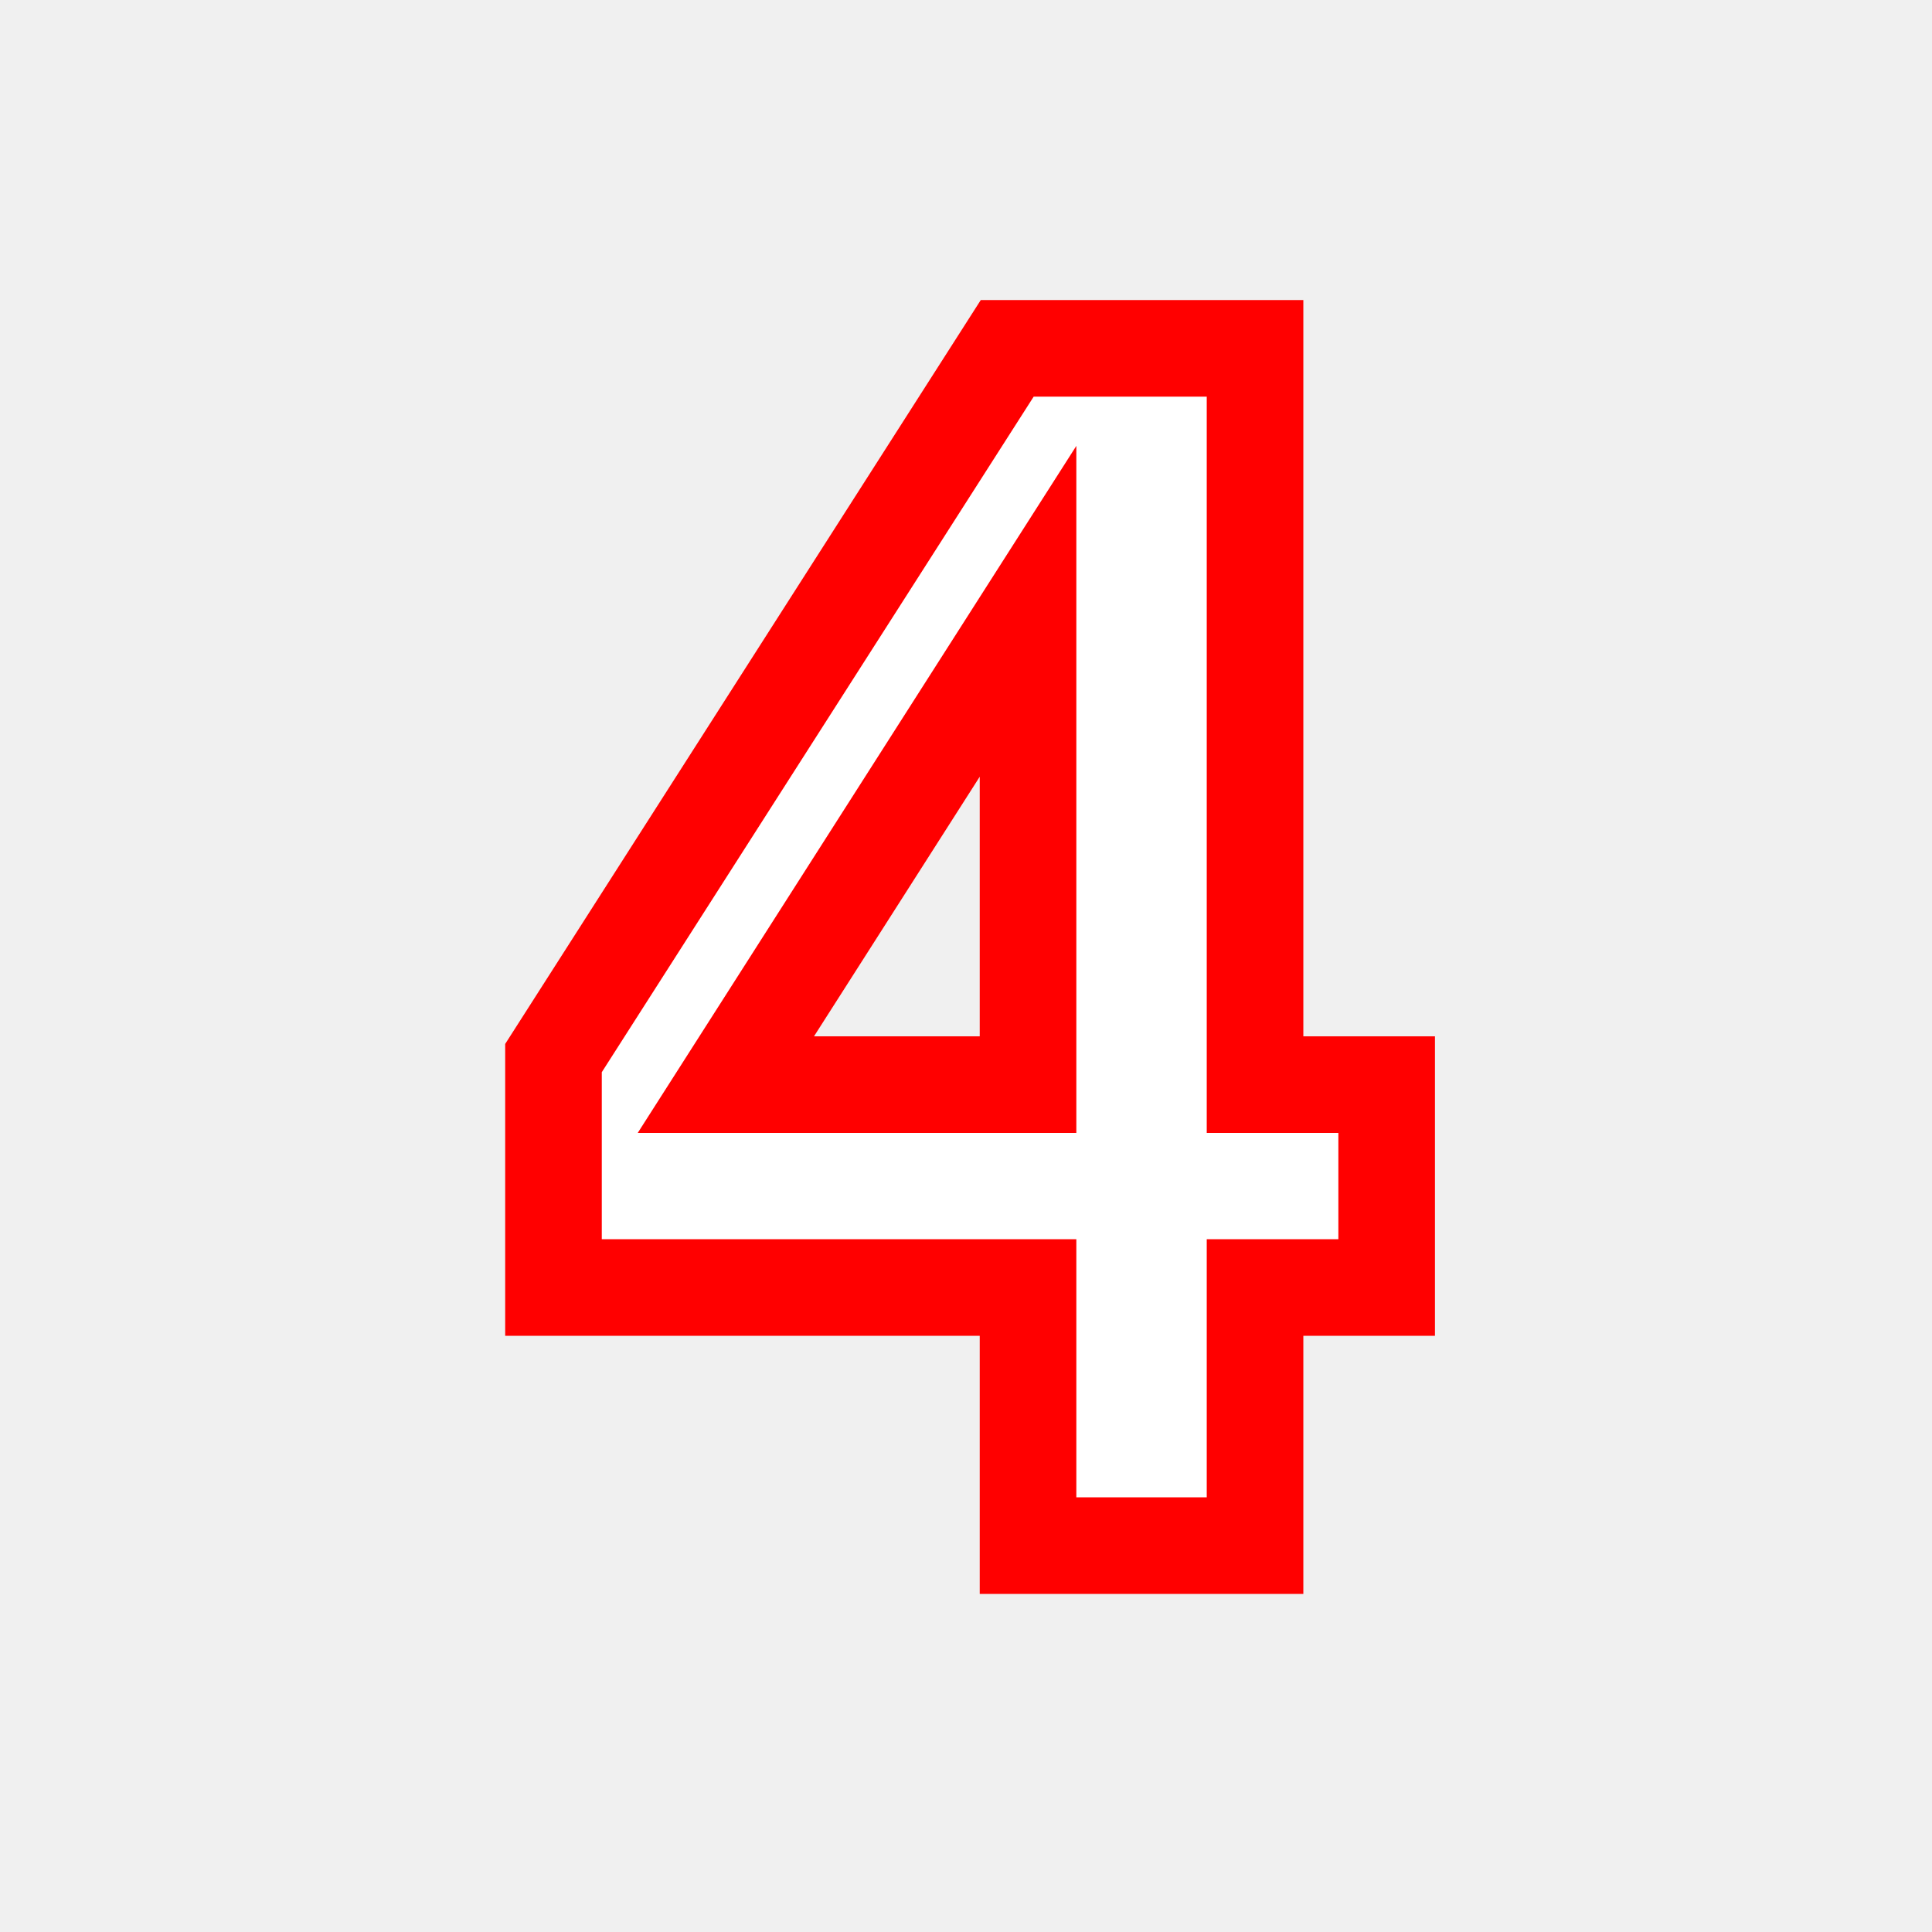
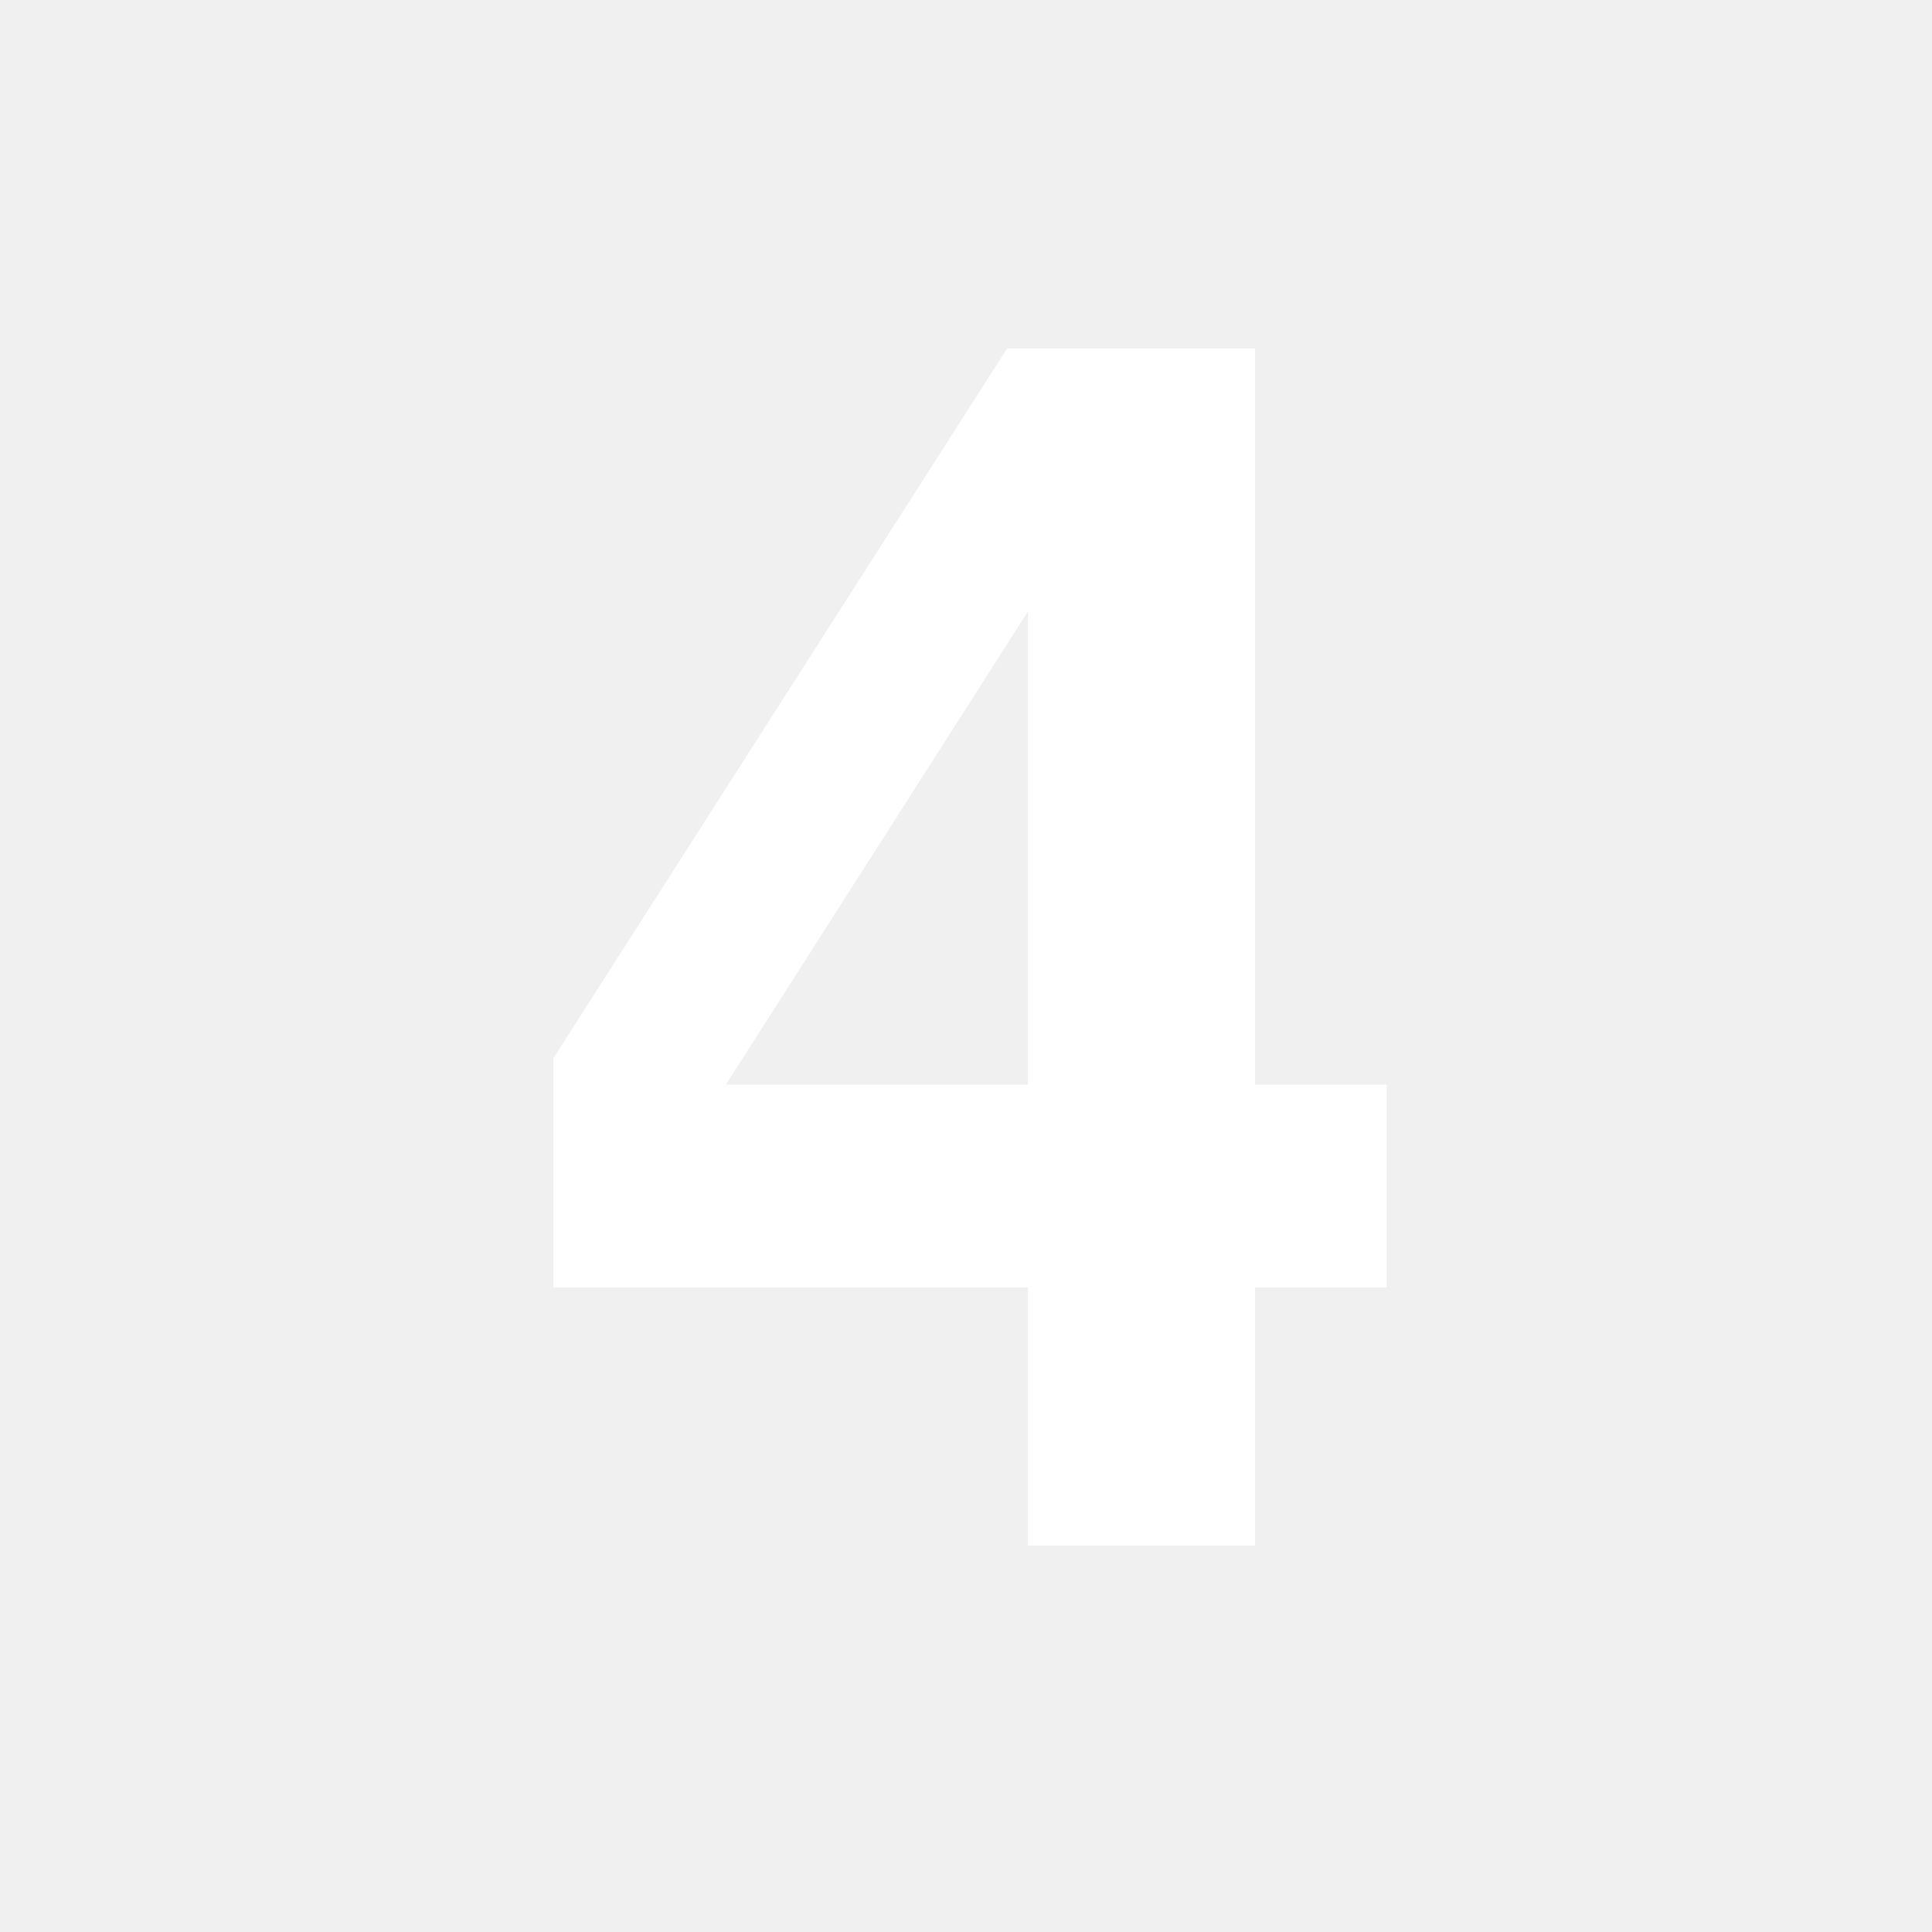
- <svg xmlns="http://www.w3.org/2000/svg" version="1.1" id="Layer_1" x="0px" y="0px" width="50px" height="50px" viewBox="0 0 100 100" xml:space="preserve">
-   <text x="50" y="80" fill="white" stroke="red" stroke-width="5px" font-size="85px" text-anchor="middle" font-weight="bold" font-family="monospace">4</text>
+ <svg xmlns="http://www.w3.org/2000/svg" version="1.1" id="Layer_1" x="0px" y="0px" width="50px" height="50px" viewBox="-50 -80 100 100" xml:space="preserve">
+   <text x="0" y="0" fill="white" stroke="red" stroke-width="0px" font-size="85px" text-anchor="middle" font-weight="bold" font-family="monospace" transform="scale(1,1)">4</text>
</svg>
